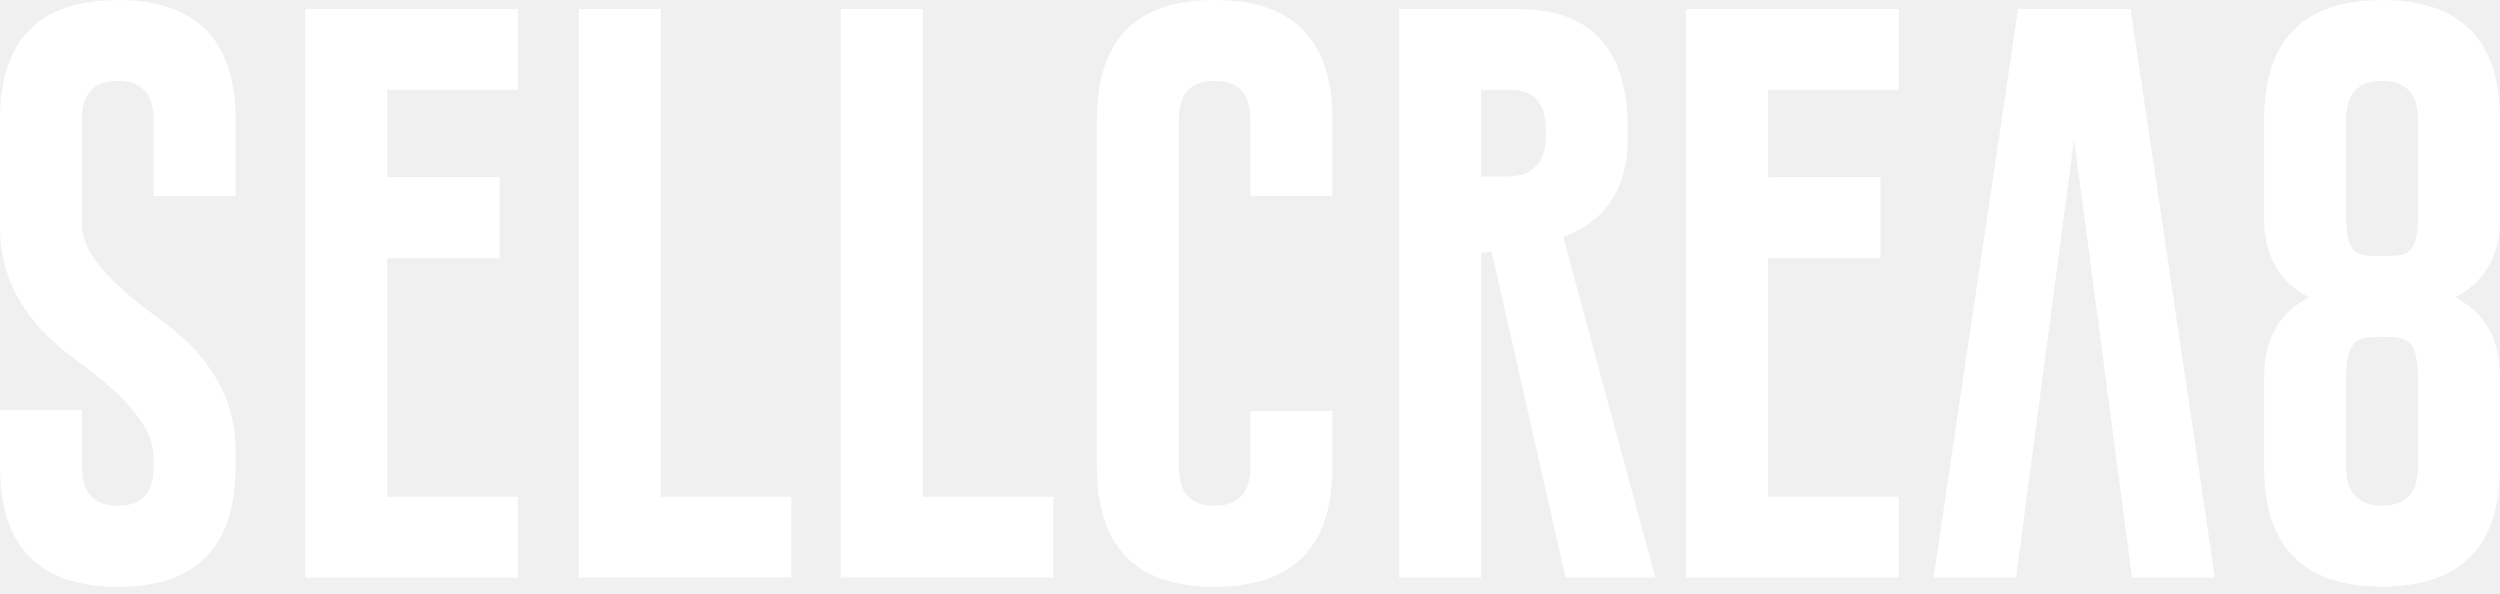
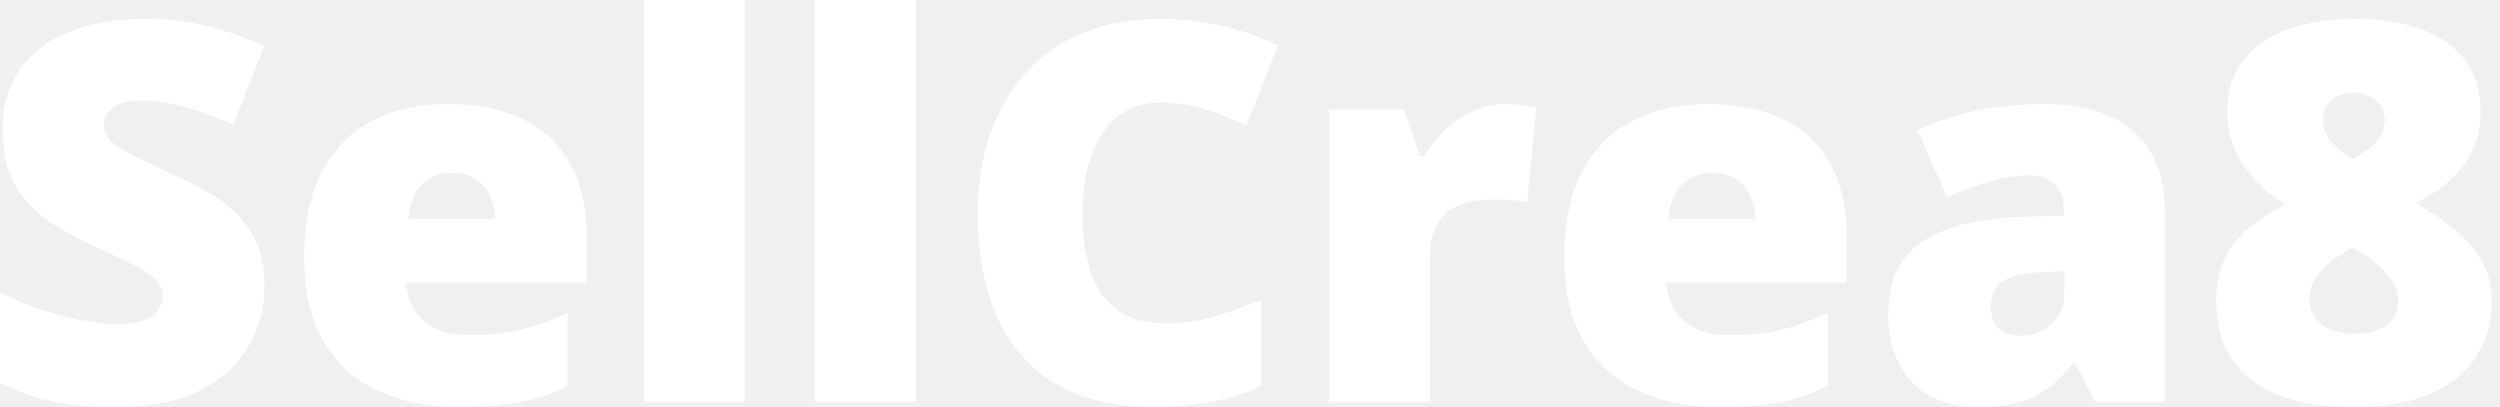
- <svg xmlns="http://www.w3.org/2000/svg" width="160" height="38" viewBox="0 0 160 38" fill="none">
-   <path d="M5.249 26.248V29.903C5.249 31.548 6.014 32.37 7.548 32.37C9.081 32.37 9.828 31.548 9.828 29.903V29.235C9.828 27.478 8.19 25.429 4.914 23.076C1.638 20.739 0 17.895 0 14.544V7.645C0 2.551 2.511 0.004 7.53 0.004C12.548 0.004 15.077 2.551 15.077 7.645V12.541H9.828V7.645C9.828 6.015 9.067 5.192 7.548 5.178H7.512C6.004 5.178 5.249 6 5.249 7.645V14.432C5.249 16.052 6.887 18.036 10.164 20.385C13.439 22.723 15.077 25.523 15.077 28.788V29.899C15.077 35.004 12.566 37.559 7.548 37.559C2.515 37.548 0 34.993 0 29.899V26.244H5.249V26.248Z" fill="white" />
-   <path d="M19.529 0.581H33.142V5.755H24.779V11.336H31.977V16.528H24.779V31.793H33.142V36.967H19.529V0.577V0.581Z" fill="white" />
-   <path d="M37.039 36.967V0.577H42.288V31.789H50.651V36.963H37.039V36.967Z" fill="white" />
-   <path d="M53.805 36.967V0.577H59.054V31.789H67.417V36.963H53.805V36.967Z" fill="white" />
-   <path d="M85.276 26.302V29.899C85.276 34.993 82.762 37.547 77.729 37.558C72.71 37.558 70.199 35.004 70.199 29.899V7.642C70.199 2.547 72.71 0 77.729 0C82.747 0 85.276 2.547 85.276 7.642V12.537H80.027V7.642C80.027 6.011 79.266 5.188 77.747 5.174H77.711C76.203 5.174 75.448 5.996 75.448 7.642V29.899C75.448 31.544 76.21 32.367 77.729 32.367C79.248 32.367 80.027 31.544 80.027 29.899V26.302H85.276Z" fill="white" />
-   <path d="M89.545 0.581H97.186C101.848 0.592 104.178 3.146 104.178 8.24V8.832C104.178 12.036 102.8 14.143 100.044 15.157L105.943 36.967H100.192L95.462 16.084L94.794 16.178V36.967H89.545V0.577V0.581ZM94.791 5.755V11.3H95.996C96.725 11.3 97.226 11.249 97.497 11.152C98.449 10.77 98.925 9.997 98.925 8.832V8.24C98.925 6.584 98.164 5.755 96.645 5.755H94.791Z" fill="white" />
-   <path d="M107.905 0.581H121.518V5.755H113.155V11.336H120.353V16.528H113.155V31.793H121.518V36.967H107.905V0.577V0.581Z" fill="white" />
-   <path d="M132.738 8.926L129.03 36.967H123.744L129.159 0.577H136.357L141.755 36.967H136.451L132.742 8.926H132.738Z" fill="white" />
-   <path d="M152.452 0.003C157.485 0.003 160 2.551 160 7.645V13.97C160 16.355 159.04 18.043 157.124 19.032C159.04 20.02 160 21.709 160 24.093V29.899C160 34.993 157.485 37.54 152.452 37.54C147.419 37.54 144.904 34.993 144.904 29.899V24.093C144.904 21.709 145.864 20.02 147.78 19.032C145.864 18.043 144.904 16.355 144.904 13.97V7.645C144.904 2.551 147.419 0.003 152.452 0.003ZM152.954 16.38C153.448 16.38 153.82 16.304 154.065 16.156C154.523 15.896 154.75 15.153 154.75 13.93V7.641C154.75 6.011 153.989 5.188 152.47 5.174H152.434C150.912 5.184 150.154 6.007 150.154 7.641V13.93C150.154 15.153 150.381 15.896 150.839 16.156C151.088 16.304 151.456 16.38 151.951 16.38H152.954ZM152.47 32.366C153.993 32.356 154.75 31.533 154.75 29.899V24.093C154.75 22.769 154.473 21.986 153.917 21.738C153.621 21.615 153.163 21.553 152.546 21.553H152.362C151.745 21.553 151.287 21.615 150.991 21.738C150.435 21.986 150.157 22.769 150.157 24.093V29.899C150.157 31.529 150.919 32.352 152.438 32.366H152.474H152.47Z" fill="white" />
+ <svg xmlns="http://www.w3.org/2000/svg" width="172" height="28" viewBox="0 0 172 28" fill="none">
+   <g clip-path="url(#clip0_3001_15609)">
+     <path d="M18.193 19.757C18.193 21.167 17.837 22.501 17.127 23.763C16.417 25.025 15.312 26.046 13.813 26.828C12.315 27.61 10.381 28 8.013 28C6.828 28 5.79 27.947 4.895 27.84C4.001 27.733 3.169 27.558 2.399 27.316C1.63 27.074 0.829 26.757 0.001 26.365V20.111C1.41 20.822 2.832 21.364 4.266 21.737C5.698 22.11 6.996 22.296 8.157 22.296C8.856 22.296 9.427 22.213 9.872 22.048C10.316 21.882 10.644 21.654 10.857 21.364C11.07 21.074 11.177 20.739 11.177 20.36C11.177 19.91 11.02 19.528 10.706 19.214C10.393 18.901 9.891 18.572 9.205 18.229C8.518 17.885 7.612 17.459 6.487 16.95C5.528 16.5 4.66 16.038 3.884 15.564C3.107 15.09 2.444 14.548 1.894 13.938C1.344 13.328 0.919 12.614 0.624 11.796C0.328 10.979 0.18 10.013 0.18 8.901C0.18 7.23 0.591 5.831 1.414 4.699C2.237 3.568 3.386 2.717 4.861 2.15C6.336 1.581 8.038 1.296 9.969 1.296C11.663 1.296 13.188 1.486 14.545 1.865C15.901 2.245 17.118 2.676 18.196 3.163L16.046 8.582C14.932 8.073 13.837 7.667 12.759 7.365C11.681 7.064 10.68 6.911 9.757 6.911C9.152 6.911 8.657 6.986 8.272 7.134C7.887 7.282 7.603 7.48 7.419 7.729C7.235 7.978 7.144 8.262 7.144 8.582C7.144 8.986 7.301 9.347 7.615 9.665C7.928 9.986 8.456 10.332 9.196 10.705C9.936 11.078 10.946 11.561 12.225 12.153C13.492 12.722 14.57 13.335 15.459 13.992C16.348 14.65 17.025 15.438 17.493 16.355C17.962 17.273 18.196 18.406 18.196 19.757H18.193Z" fill="white" />
+     <path d="M30.861 7.16C32.815 7.16 34.502 7.501 35.925 8.181C37.346 8.863 38.442 9.884 39.212 11.246C39.981 12.609 40.366 14.314 40.366 16.363V19.454H27.947C28.006 20.508 28.401 21.373 29.128 22.048C29.857 22.722 30.931 23.061 32.353 23.061C33.608 23.061 34.761 22.937 35.808 22.688C36.856 22.439 37.936 22.054 39.05 21.533V26.525C38.079 27.035 37.018 27.407 35.87 27.644C34.721 27.881 33.27 28 31.517 28C29.492 28 27.68 27.639 26.081 26.917C24.481 26.195 23.223 25.076 22.305 23.558C21.387 22.042 20.928 20.094 20.928 17.713C20.928 15.332 21.343 13.31 22.172 11.753C23.001 10.196 24.161 9.041 25.655 8.288C27.147 7.536 28.882 7.16 30.86 7.16H30.861ZM31.11 11.886C30.292 11.886 29.608 12.144 29.058 12.659C28.508 13.175 28.185 13.983 28.09 15.083H34.059C34.047 14.491 33.928 13.953 33.704 13.467C33.479 12.982 33.149 12.597 32.718 12.312C32.286 12.028 31.75 11.886 31.11 11.886Z" fill="white" />
+     <path d="M51.239 27.645H44.292V0H51.239V27.645Z" fill="white" />
+     <path d="M63.001 27.645H56.054V0H63.001V27.645Z" fill="white" />
+     <path d="M79.79 7.053C78.96 7.053 78.219 7.227 77.569 7.577C76.917 7.926 76.361 8.432 75.898 9.095C75.436 9.759 75.083 10.567 74.841 11.52C74.598 12.473 74.478 13.554 74.478 14.762C74.478 16.397 74.685 17.771 75.099 18.884C75.513 19.997 76.144 20.837 76.991 21.406C77.837 21.975 78.901 22.259 80.18 22.259C81.34 22.259 82.456 22.099 83.529 21.779C84.6 21.459 85.681 21.074 86.771 20.624V26.558C85.622 27.067 84.447 27.435 83.245 27.66C82.042 27.885 80.766 27.997 79.415 27.997C76.597 27.997 74.29 27.438 72.495 26.319C70.7 25.2 69.38 23.645 68.533 21.655C67.686 19.665 67.263 17.356 67.263 14.726C67.263 12.761 67.538 10.959 68.09 9.325C68.64 7.69 69.45 6.272 70.514 5.07C71.581 3.868 72.898 2.938 74.468 2.28C76.037 1.623 77.835 1.295 79.861 1.295C81.116 1.295 82.44 1.44 83.832 1.73C85.224 2.021 86.583 2.485 87.91 3.124L85.76 8.649C84.813 8.2 83.853 7.82 82.882 7.512C81.911 7.204 80.881 7.05 79.791 7.05L79.79 7.053Z" fill="white" />
+     <path d="M103.579 7.16C103.958 7.16 104.354 7.187 104.77 7.24C105.184 7.292 105.492 7.337 105.693 7.373L105.071 13.929C104.847 13.869 104.556 13.819 104.201 13.778C103.845 13.737 103.348 13.716 102.709 13.716C102.271 13.716 101.803 13.757 101.306 13.84C100.808 13.923 100.337 14.098 99.893 14.364C99.448 14.63 99.085 15.033 98.8 15.572C98.516 16.111 98.374 16.836 98.374 17.747V27.643H91.427V7.516H96.598L97.681 10.732H98.019C98.385 10.069 98.856 9.467 99.431 8.929C100.005 8.39 100.651 7.96 101.368 7.64C102.085 7.32 102.821 7.16 103.579 7.16Z" fill="white" />
+     <path d="M117.562 7.16C119.516 7.16 121.204 7.501 122.626 8.181C124.048 8.863 125.143 9.884 125.913 11.246C126.683 12.609 127.067 14.314 127.067 16.363V19.454H114.648C114.708 20.508 115.102 21.373 115.829 22.048C116.558 22.722 117.632 23.061 119.054 23.061C120.31 23.061 121.462 22.937 122.509 22.688C123.557 22.439 124.638 22.054 125.751 21.533V26.525C124.78 27.035 123.72 27.407 122.571 27.644C121.422 27.881 119.971 28 118.218 28C116.193 28 114.381 27.639 112.782 26.917C111.183 26.195 109.925 25.076 109.007 23.558C108.089 22.042 107.63 20.094 107.63 17.713C107.63 15.332 108.044 13.31 108.873 11.753C109.702 10.196 110.862 9.041 112.356 8.288C113.848 7.536 115.583 7.16 117.561 7.16H117.562ZM117.811 11.886C116.993 11.886 116.31 12.144 115.759 12.659C115.209 13.175 114.886 13.983 114.791 15.083H120.761C120.749 14.491 120.63 13.953 120.405 13.467C120.18 12.982 119.851 12.597 119.419 12.312C118.987 12.028 118.451 11.886 117.811 11.886Z" fill="white" />
+     <path d="M140.819 7.16C143.365 7.16 145.354 7.791 146.788 9.052C148.221 10.314 148.938 12.111 148.938 14.444V27.646H144.123L142.791 24.98H142.649C142.081 25.691 141.497 26.269 140.899 26.713C140.302 27.157 139.618 27.483 138.848 27.691C138.078 27.898 137.136 28.001 136.022 28.001C134.909 28.001 133.819 27.765 132.896 27.291C131.972 26.818 131.243 26.101 130.71 25.142C130.177 24.183 129.911 22.968 129.911 21.5C129.911 19.344 130.657 17.746 132.149 16.703C133.642 15.66 135.803 15.074 138.635 14.943L141.993 14.836V14.552C141.993 13.652 141.771 13.012 141.327 12.632C140.882 12.254 140.287 12.064 139.541 12.064C138.747 12.064 137.862 12.203 136.885 12.482C135.907 12.761 134.927 13.118 133.944 13.557L131.937 8.974C133.097 8.381 134.411 7.931 135.881 7.623C137.349 7.315 138.996 7.161 140.82 7.161L140.819 7.16ZM142.028 18.655L140.429 18.726C139.149 18.774 138.253 18.996 137.737 19.393C137.221 19.79 136.964 20.356 136.964 21.09C136.964 21.777 137.148 22.283 137.515 22.609C137.881 22.934 138.368 23.097 138.971 23.097C139.812 23.097 140.532 22.831 141.13 22.298C141.728 21.765 142.026 21.072 142.026 20.218V18.655H142.028Z" fill="white" />
+     <path d="M161.997 1.298C163.714 1.298 165.222 1.529 166.518 1.991C167.816 2.452 168.831 3.155 169.566 4.097C170.3 5.038 170.668 6.22 170.668 7.642C170.668 8.684 170.475 9.599 170.09 10.386C169.705 11.175 169.177 11.861 168.509 12.447C167.84 13.033 167.067 13.54 166.19 13.966C167.008 14.427 167.819 14.967 168.624 15.582C169.43 16.198 170.099 16.923 170.632 17.758C171.165 18.593 171.431 19.585 171.431 20.734C171.431 22.12 171.094 23.361 170.418 24.456C169.743 25.552 168.706 26.417 167.308 27.05C165.91 27.684 164.116 28.001 161.924 28.001C159.733 28.001 157.939 27.7 156.541 27.095C155.143 26.491 154.116 25.647 153.459 24.564C152.801 23.48 152.473 22.227 152.473 20.805C152.473 19.598 152.677 18.579 153.086 17.75C153.495 16.921 154.054 16.216 154.764 15.636C155.475 15.056 156.286 14.534 157.198 14.073C156.476 13.587 155.812 13.037 155.209 12.421C154.604 11.806 154.126 11.101 153.77 10.307C153.414 9.513 153.237 8.614 153.237 7.606C153.237 6.209 153.61 5.041 154.356 4.106C155.102 3.171 156.135 2.468 157.456 2C158.776 1.532 160.29 1.298 161.996 1.298H161.997ZM158.906 20.521C158.906 21.243 159.167 21.831 159.688 22.28C160.209 22.73 160.931 22.955 161.856 22.955C162.934 22.955 163.723 22.751 164.227 22.343C164.73 21.934 164.983 21.374 164.983 20.664C164.983 20.131 164.825 19.648 164.512 19.216C164.198 18.783 163.833 18.407 163.419 18.087C163.004 17.767 162.643 17.518 162.336 17.341L161.856 17.057C161.323 17.329 160.835 17.635 160.39 17.972C159.946 18.309 159.587 18.689 159.315 19.11C159.042 19.53 158.906 20.001 158.906 20.523V20.521ZM161.961 6.361C161.381 6.361 160.878 6.53 160.451 6.868C160.025 7.205 159.811 7.664 159.811 8.245C159.811 8.624 159.902 8.976 160.086 9.302C160.27 9.627 160.518 9.926 160.832 10.198C161.145 10.471 161.499 10.72 161.889 10.944C162.233 10.743 162.57 10.524 162.902 10.287C163.234 10.05 163.512 9.766 163.737 9.434C163.961 9.102 164.074 8.705 164.074 8.243C164.074 7.663 163.864 7.204 163.443 6.866C163.022 6.529 162.528 6.36 161.959 6.36L161.961 6.361Z" fill="white" />
+   </g>
+   <defs>
+     <clipPath id="clip0_3001_15609">
+       <rect width="171.431" height="28" fill="white" />
+     </clipPath>
+   </defs>
</svg>
